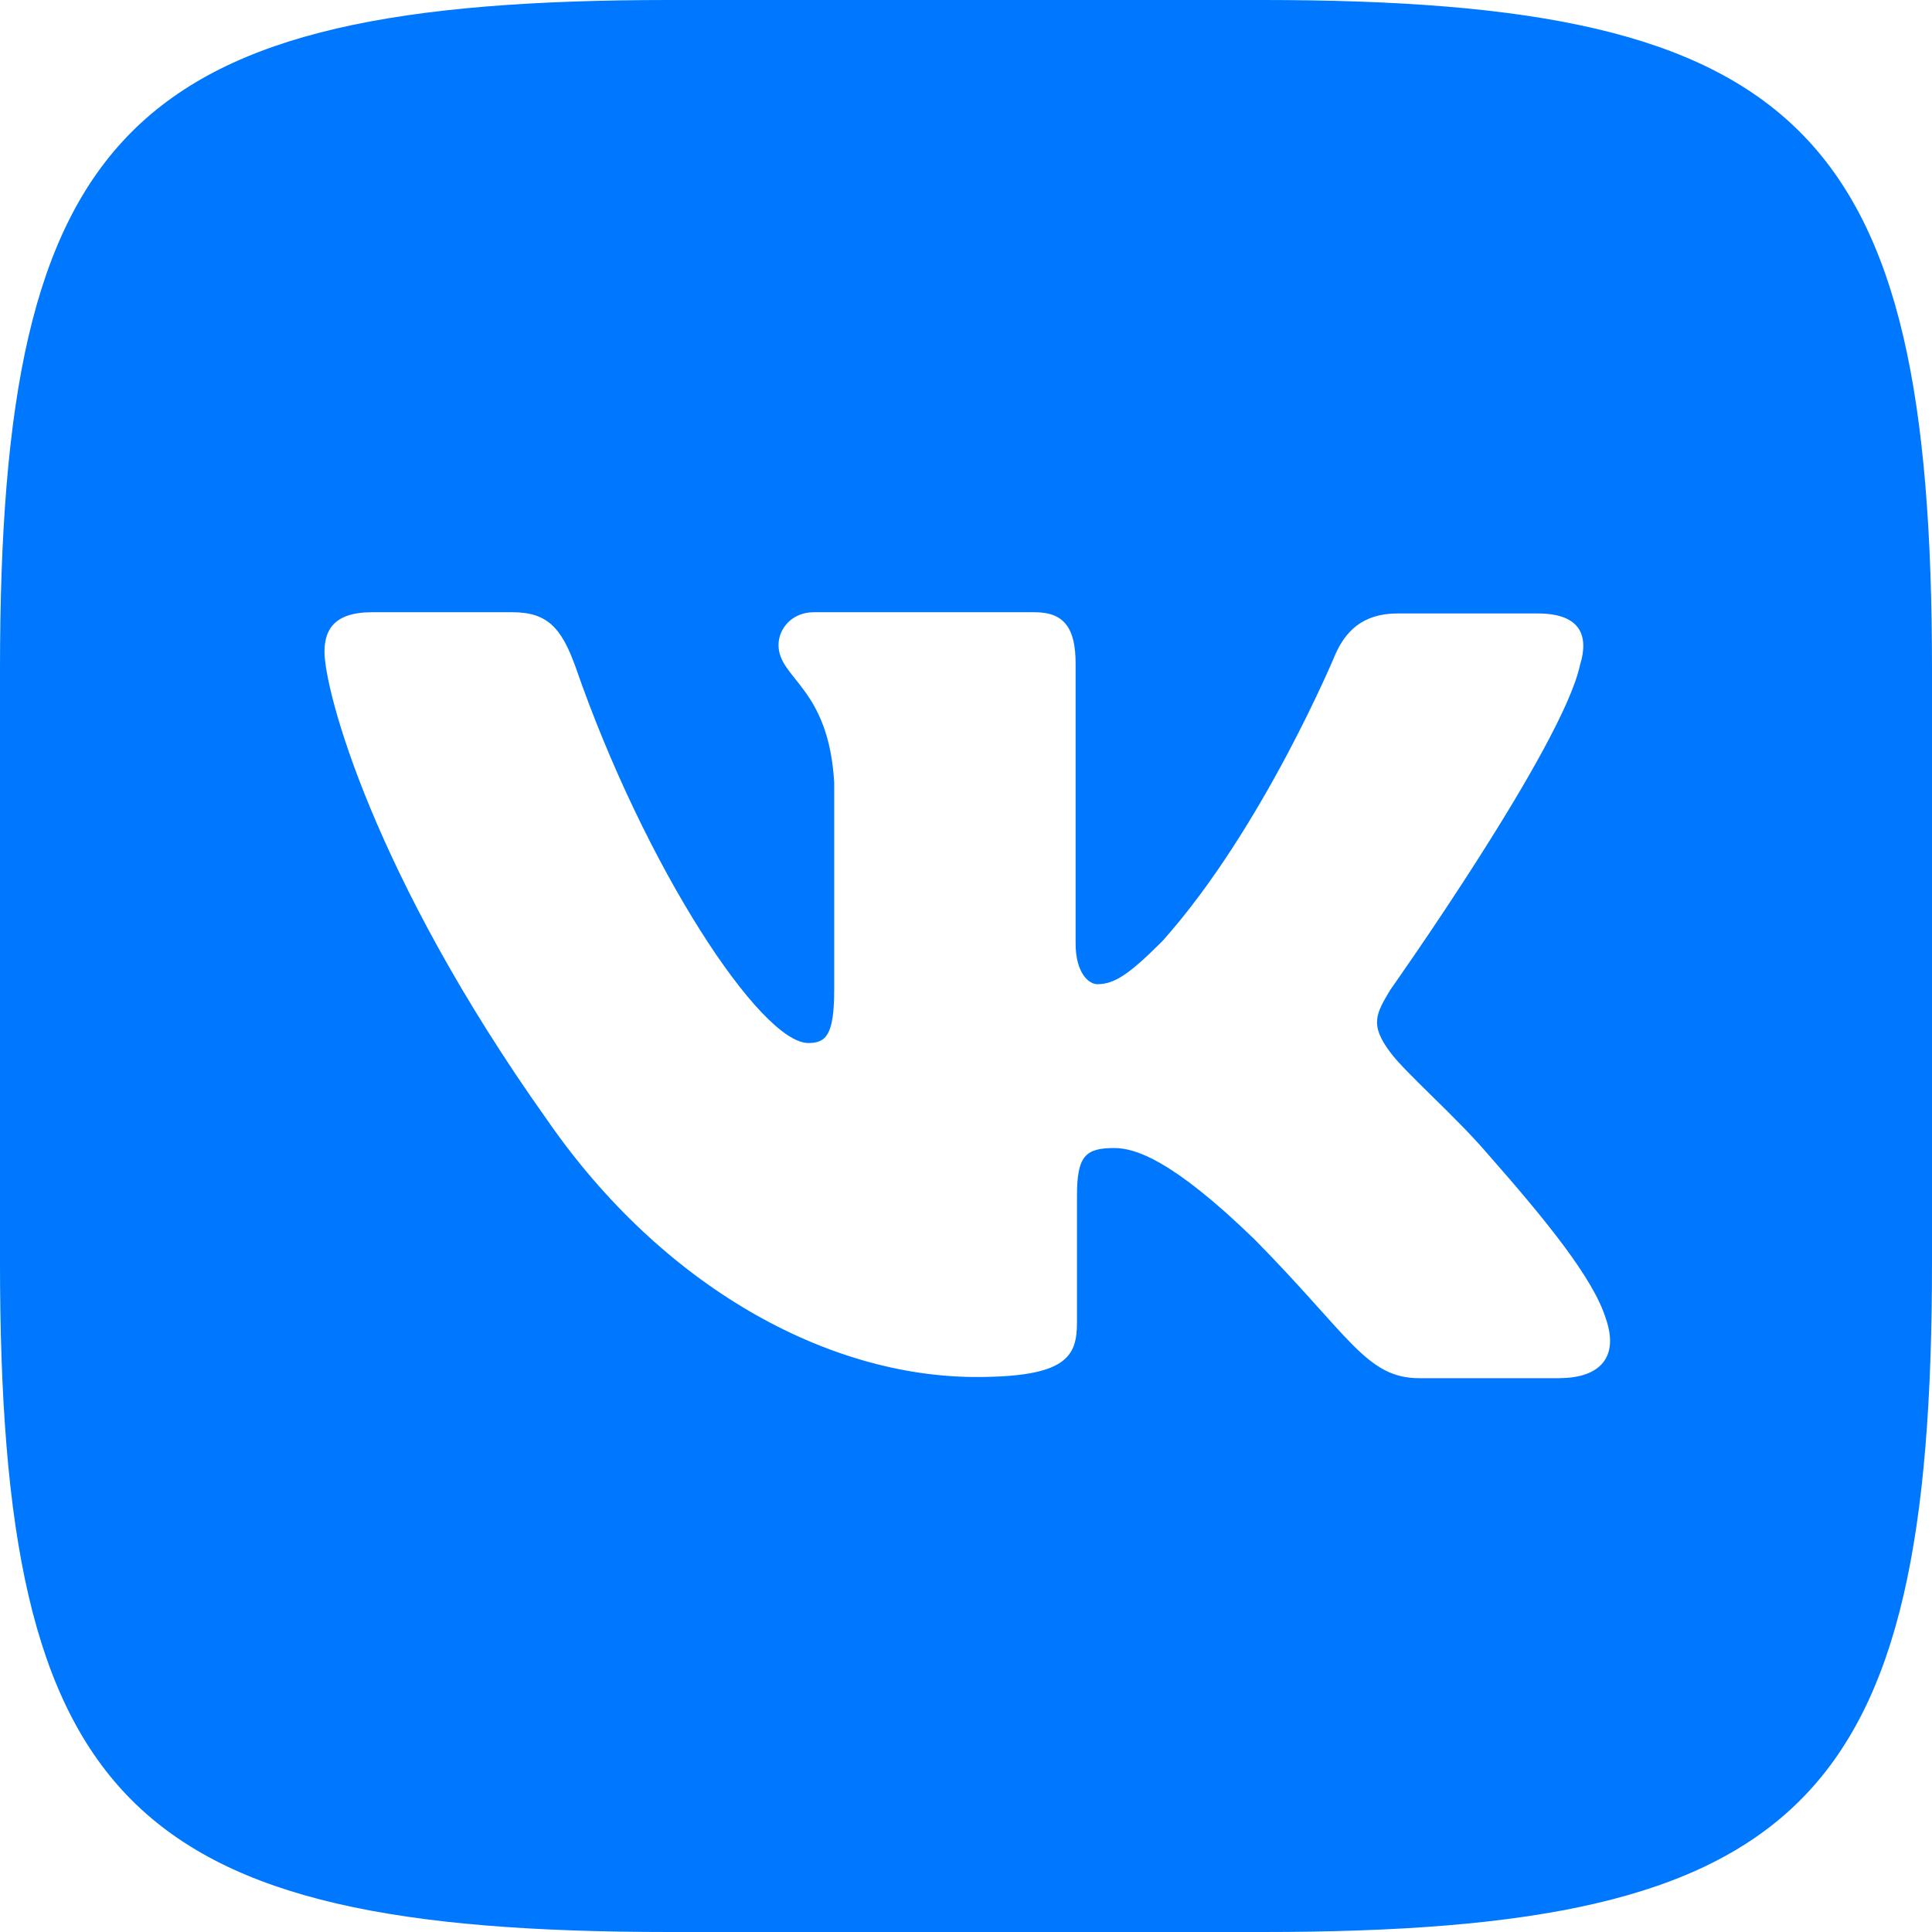
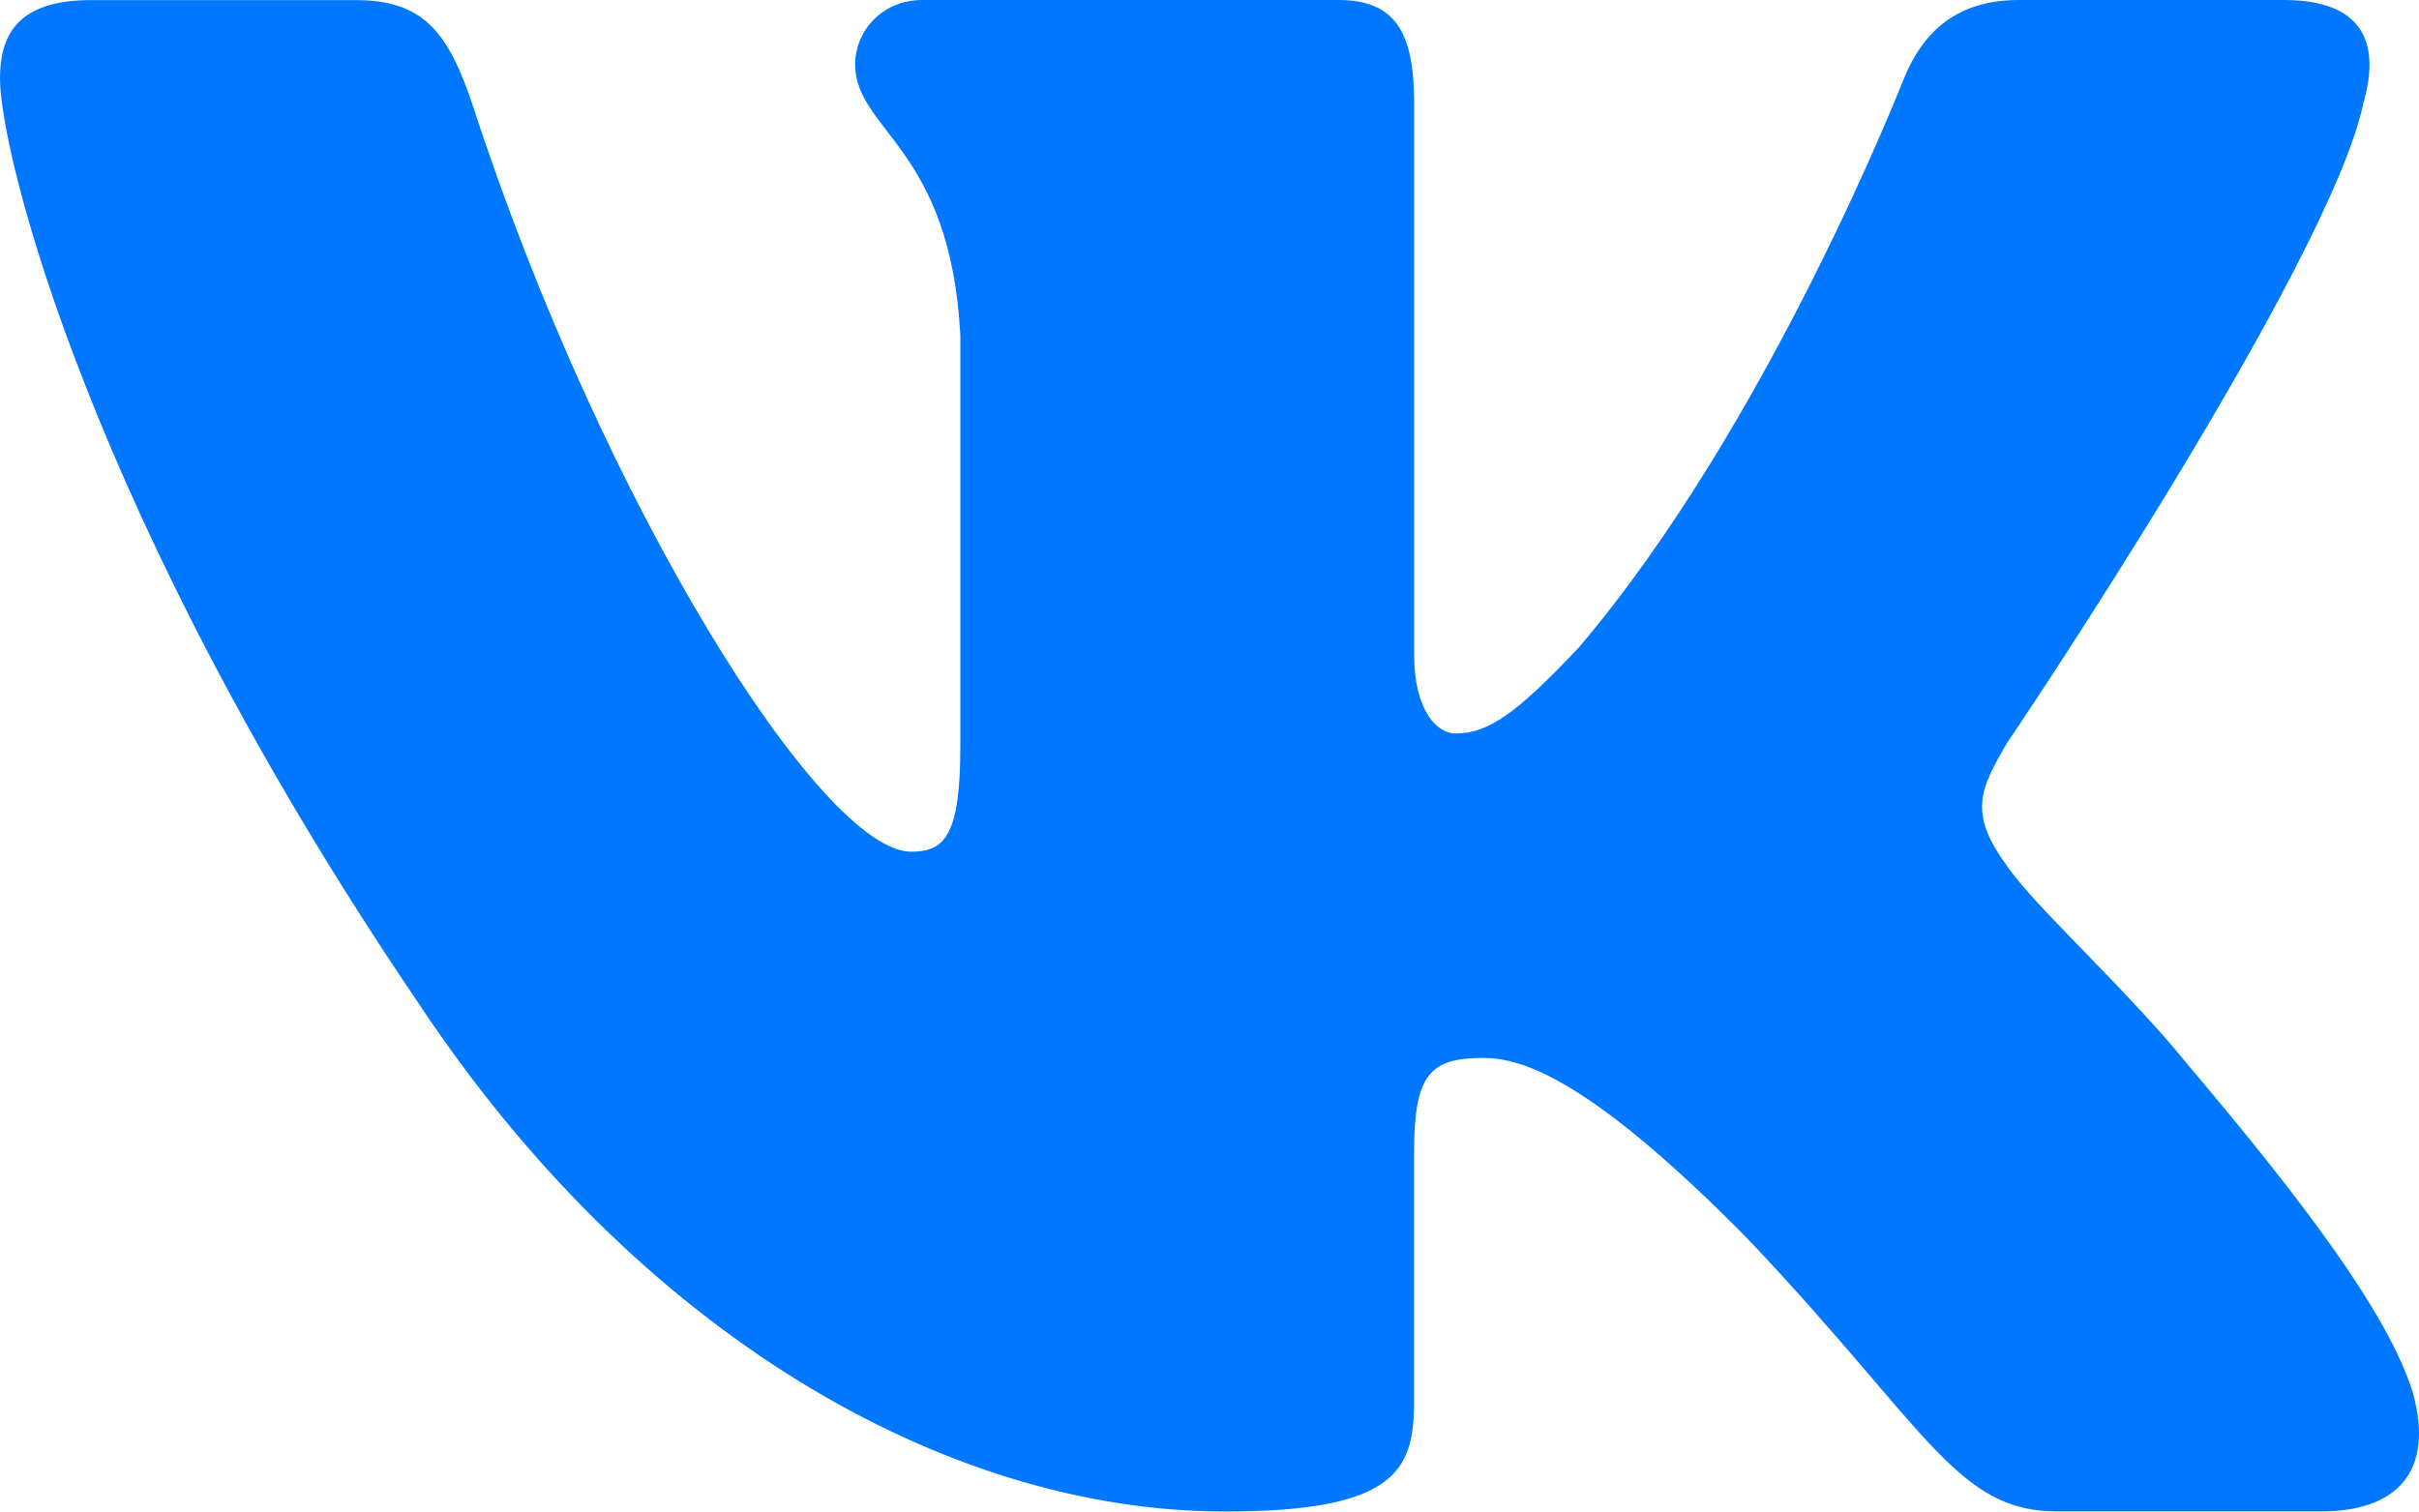
- <svg xmlns="http://www.w3.org/2000/svg" width="45" height="45" viewBox="0 0 45 45" fill="none">
-   <path d="M29.407 0H15.593C2.988 0 0 2.988 0 15.593V29.407C0 42.012 2.988 45 15.593 45H29.407C42.012 45 45 42.012 45 29.407V15.593C45 2.988 41.982 0 29.407 0ZM36.328 32.101H33.061C31.824 32.101 31.443 31.119 29.217 28.864C27.283 26.989 26.427 26.74 25.95 26.74C25.277 26.74 25.085 26.93 25.085 27.854V30.806C25.085 31.598 24.836 32.073 22.741 32.073C19.276 32.073 15.432 29.977 12.736 26.074C8.671 20.353 7.558 16.069 7.558 15.183C7.558 14.706 7.748 14.26 8.664 14.26H11.937C12.765 14.26 13.081 14.641 13.403 15.527C15.021 20.2 17.717 24.294 18.829 24.294C19.24 24.294 19.43 24.104 19.43 23.056V18.23C19.304 16.004 18.133 15.813 18.133 15.023C18.133 14.641 18.448 14.26 18.953 14.26H24.101C24.797 14.26 25.053 14.641 25.053 15.461V21.972C25.053 22.675 25.368 22.924 25.558 22.924C25.968 22.924 26.32 22.675 27.081 21.913C29.432 19.276 31.116 15.211 31.116 15.211C31.336 14.734 31.717 14.289 32.545 14.289H35.819C36.8 14.289 37.02 14.793 36.8 15.496C36.39 17.4 32.383 23.055 32.383 23.055C32.039 23.626 31.907 23.875 32.383 24.512C32.735 24.988 33.878 25.977 34.639 26.863C36.038 28.452 37.114 29.785 37.401 30.707C37.723 31.623 37.248 32.099 36.324 32.099L36.328 32.101Z" fill="#0077FF" />
+ <svg xmlns="http://www.w3.org/2000/svg" width="24" height="15" viewBox="0 0 24 15" fill="none">
+   <path d="M23.45 1.016C23.617 0.43 23.45 0 22.657 0H20.03C19.362 0 19.057 0.372 18.889 0.78C18.889 0.78 17.553 4.207 15.661 6.429C15.05 7.075 14.771 7.279 14.438 7.279C14.272 7.279 14.03 7.075 14.03 6.489V1.016C14.03 0.313 13.837 0 13.28 0H9.153C8.736 0 8.484 0.325 8.484 0.635C8.484 1.301 9.431 1.454 9.528 3.33V7.398C9.528 8.289 9.376 8.452 9.04 8.452C8.15 8.452 5.985 5.012 4.7 1.075C4.449 0.31 4.197 0.001 3.526 0.001H0.901C0.15 0.001 0 0.373 0 0.781C0 1.515 0.89 5.145 4.145 9.945C6.315 13.223 9.371 15 12.154 15C13.823 15 14.029 14.605 14.029 13.925V11.447C14.029 10.658 14.188 10.499 14.716 10.499C15.104 10.499 15.773 10.706 17.331 12.285C19.11 14.158 19.405 14.999 20.405 14.999H23.03C23.78 14.999 24.155 14.604 23.94 13.825C23.704 13.05 22.853 11.922 21.725 10.588C21.112 9.826 20.196 9.007 19.916 8.598C19.527 8.07 19.64 7.837 19.916 7.368C19.918 7.369 23.117 2.628 23.45 1.016Z" fill="#0077FF" />
</svg>
